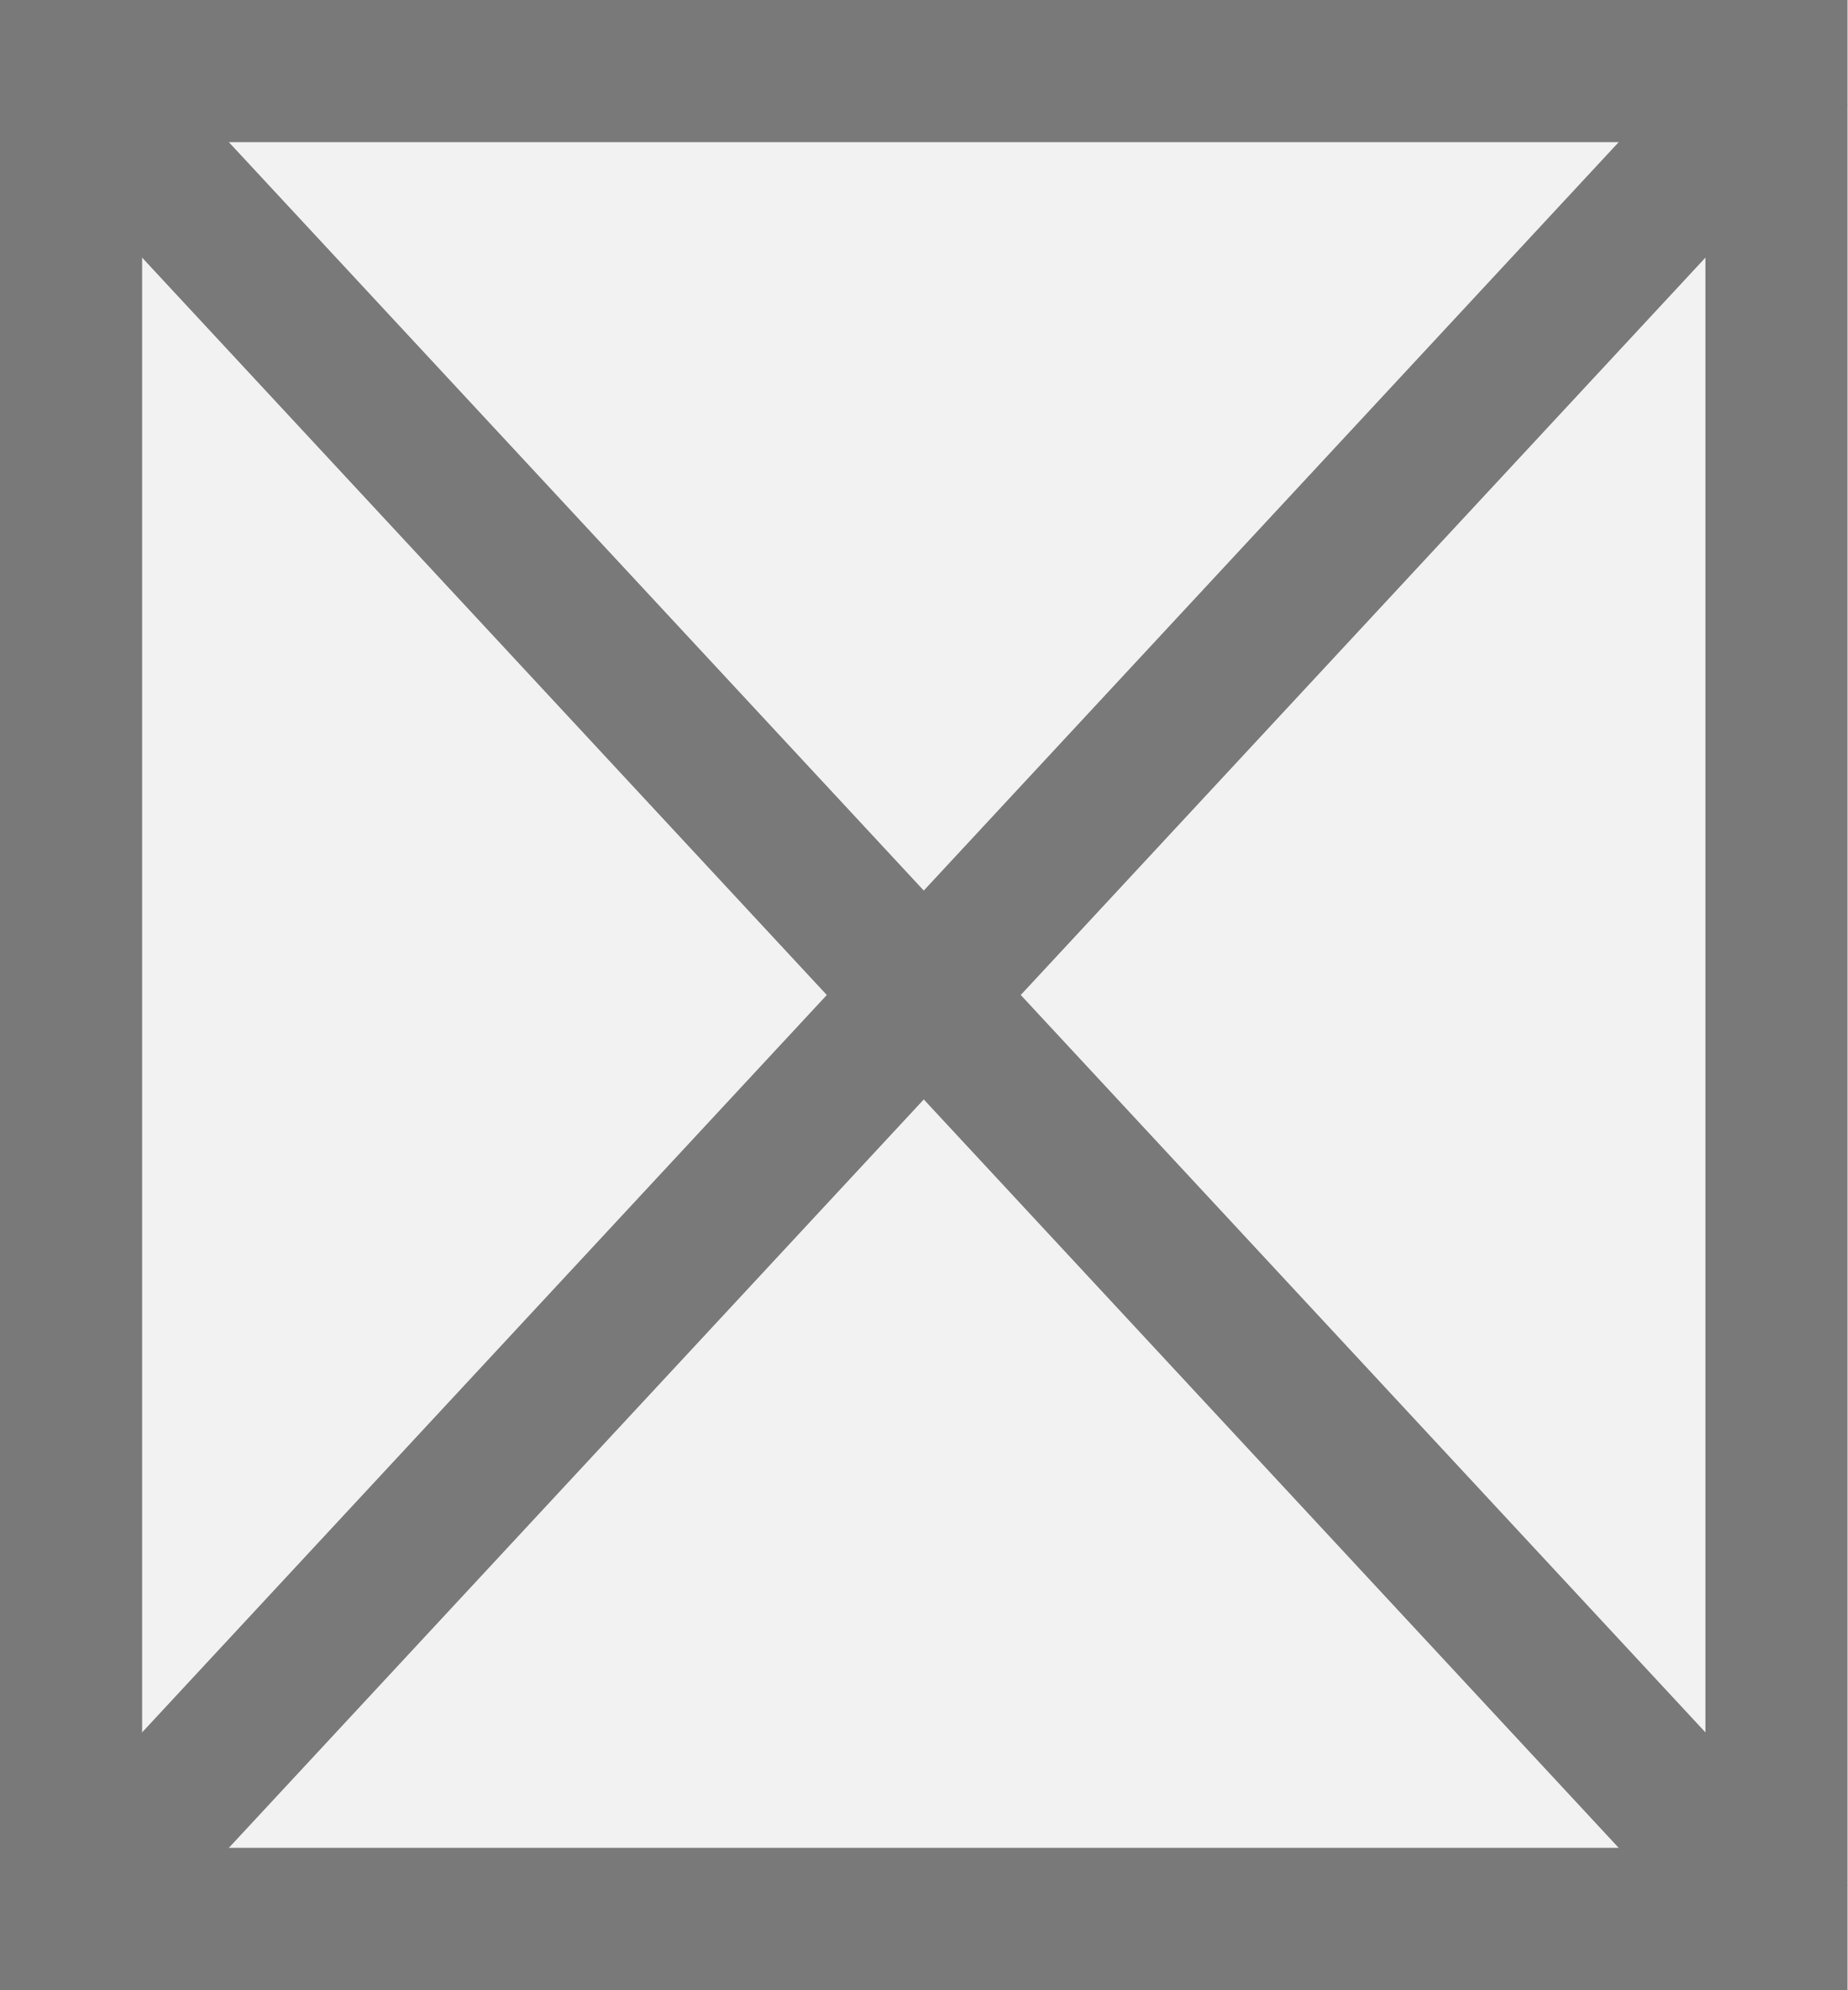
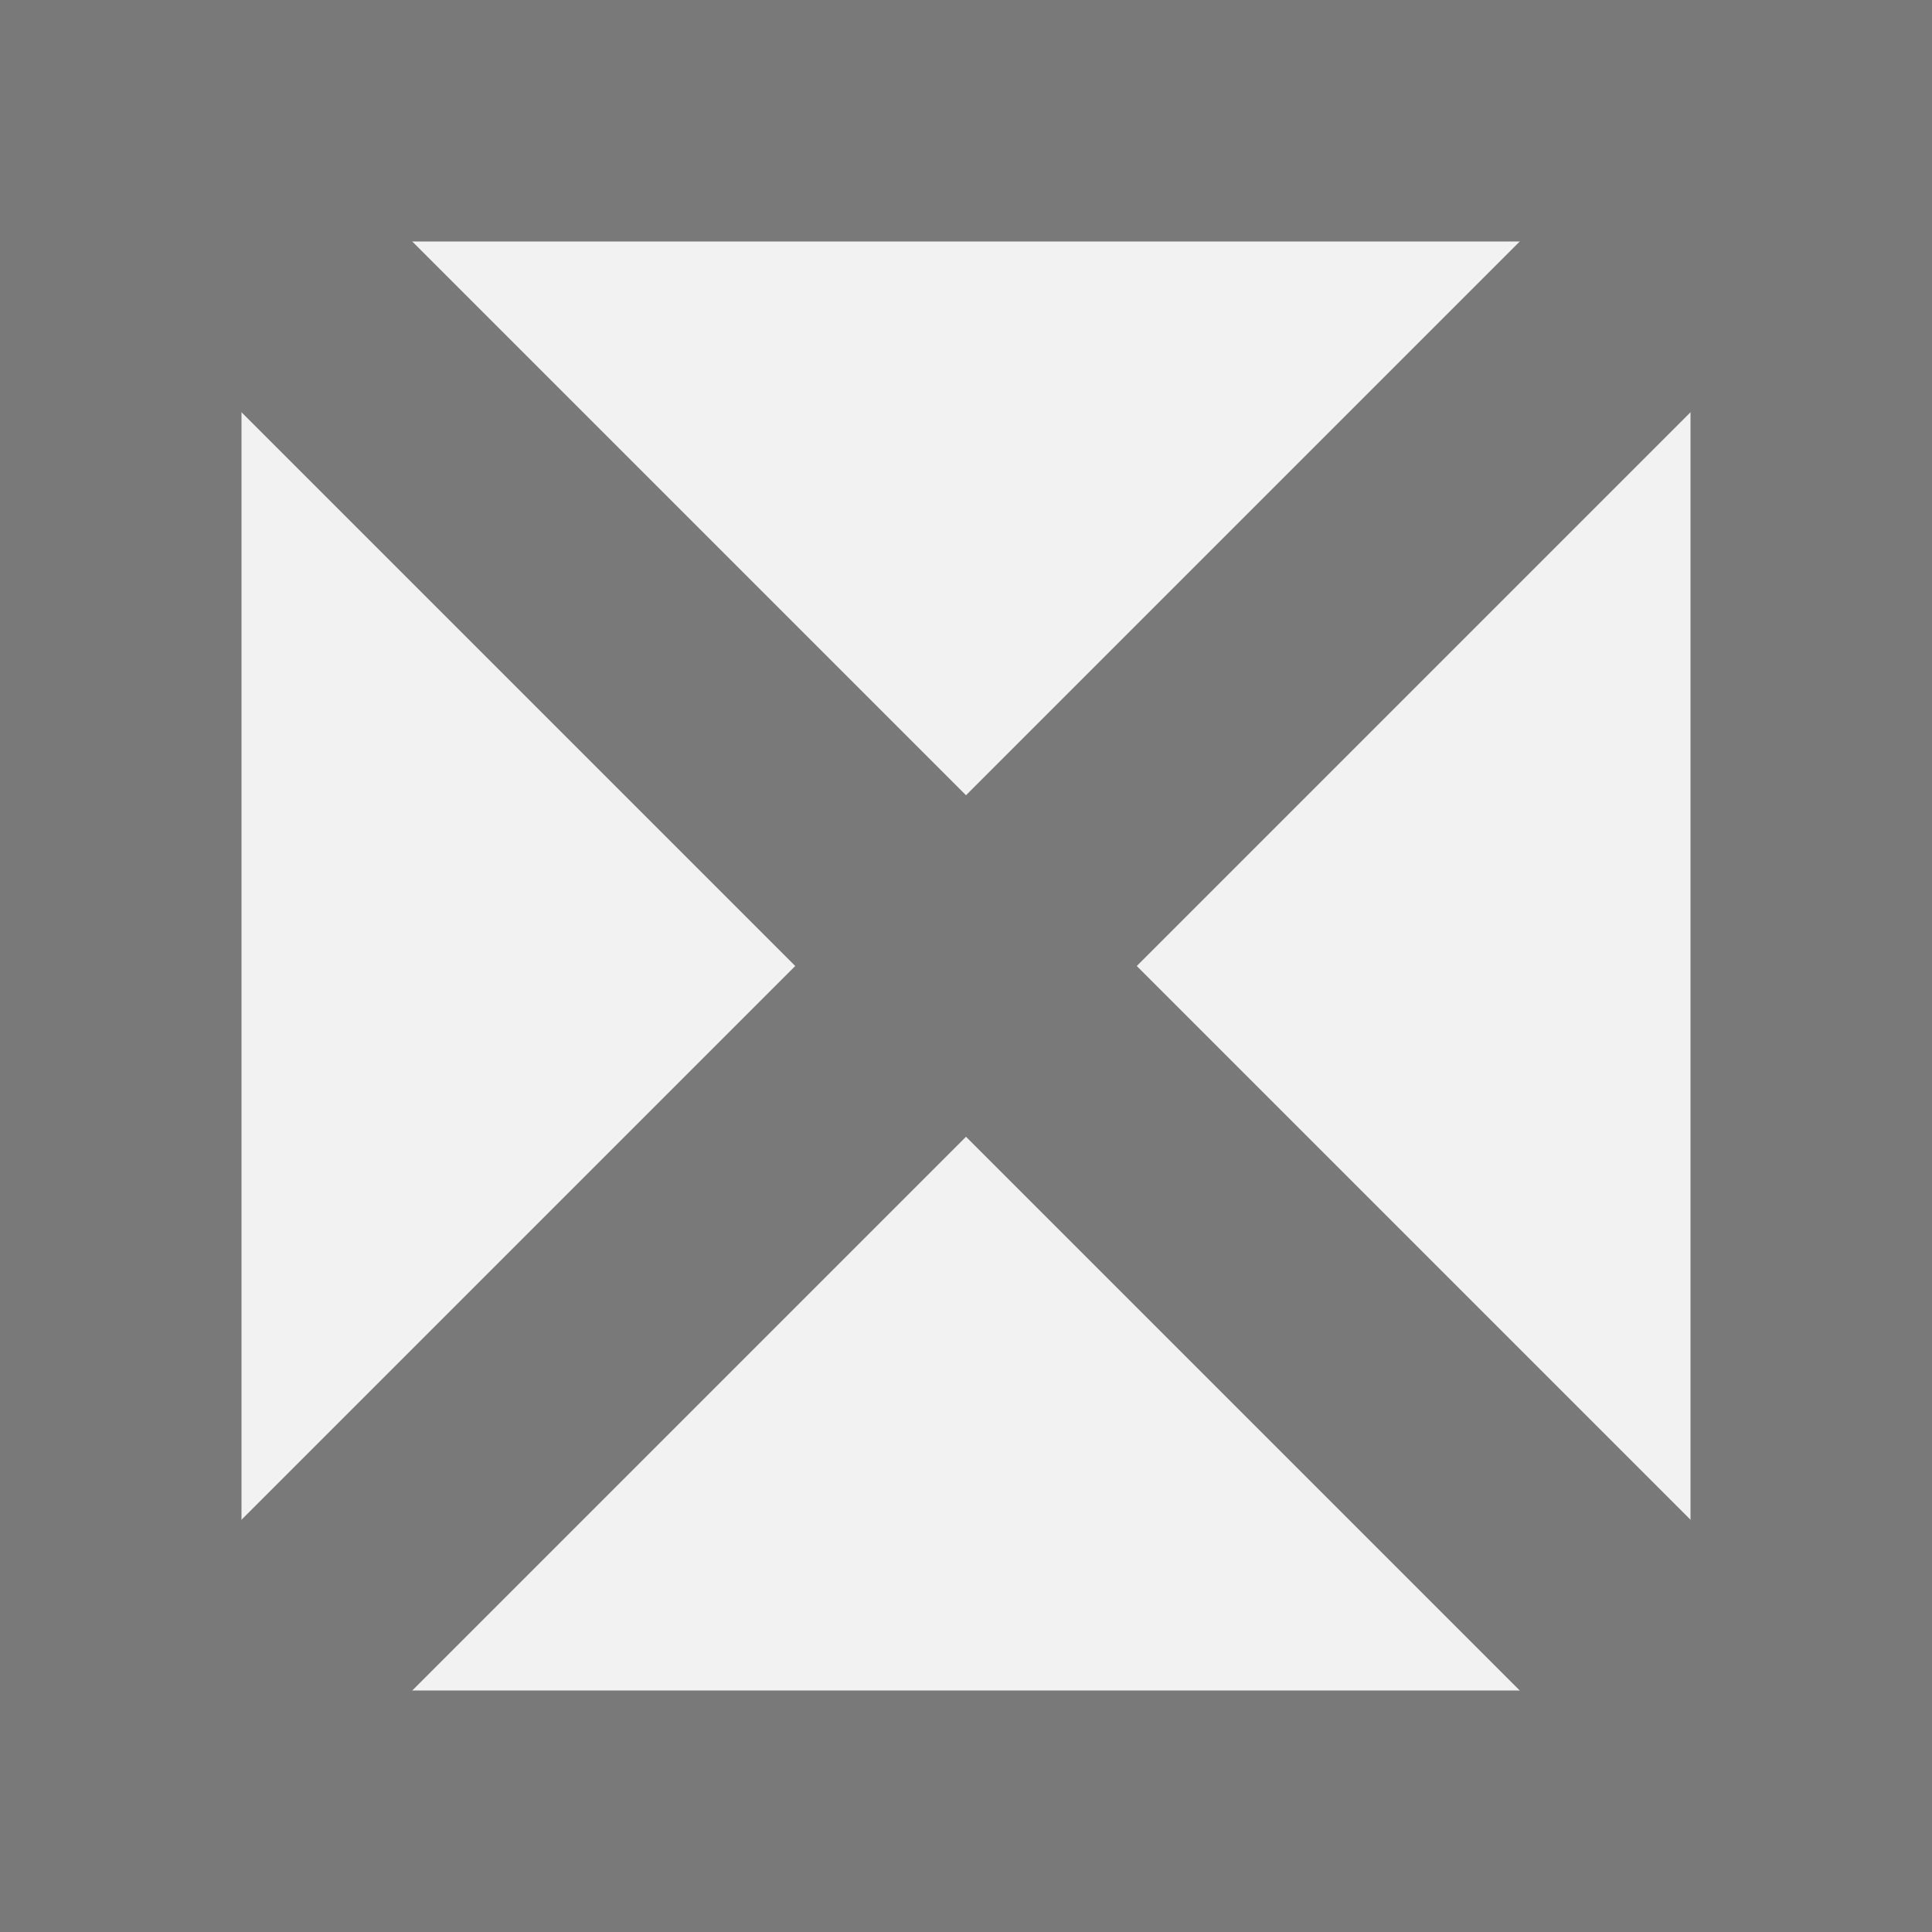
- <svg xmlns="http://www.w3.org/2000/svg" version="1.1" width="13px" height="14px">
-   <g transform="matrix(1 0 0 1 -1079 -23 )">
-     <path d="M 1079.5 23.5  L 1091.5 23.5  L 1091.5 36.5  L 1079.5 36.5  L 1079.5 23.5  Z " fill-rule="nonzero" fill="#f2f2f2" stroke="none" />
-     <path d="M 1079.5 23.5  L 1091.5 23.5  L 1091.5 36.5  L 1079.5 36.5  L 1079.5 23.5  Z " stroke-width="1" stroke="#797979" fill="none" />
-     <path d="M 1079.366 23.395  L 1091.634 36.605  M 1091.634 23.395  L 1079.366 36.605  " stroke-width="1" stroke="#797979" fill="none" />
+ <svg xmlns="http://www.w3.org/2000/svg" version="1.1" width="8px" height="8px">
+   <g transform="matrix(1 0 0 1 -567 -26 )">
+     <path d="M 567.5 26.5  L 574.5 26.5  L 574.5 33.5  L 567.5 33.5  L 567.5 26.5  Z " fill-rule="nonzero" fill="#f2f2f2" stroke="none" />
+     <path d="M 567.5 26.5  L 574.5 26.5  L 574.5 33.5  L 567.5 33.5  L 567.5 26.5  Z " stroke-width="1" stroke="#797979" fill="none" />
+     <path d="M 567.354 26.354  L 574.646 33.646  M 574.646 26.354  L 567.354 33.646  " stroke-width="1" stroke="#797979" fill="none" />
  </g>
</svg>
